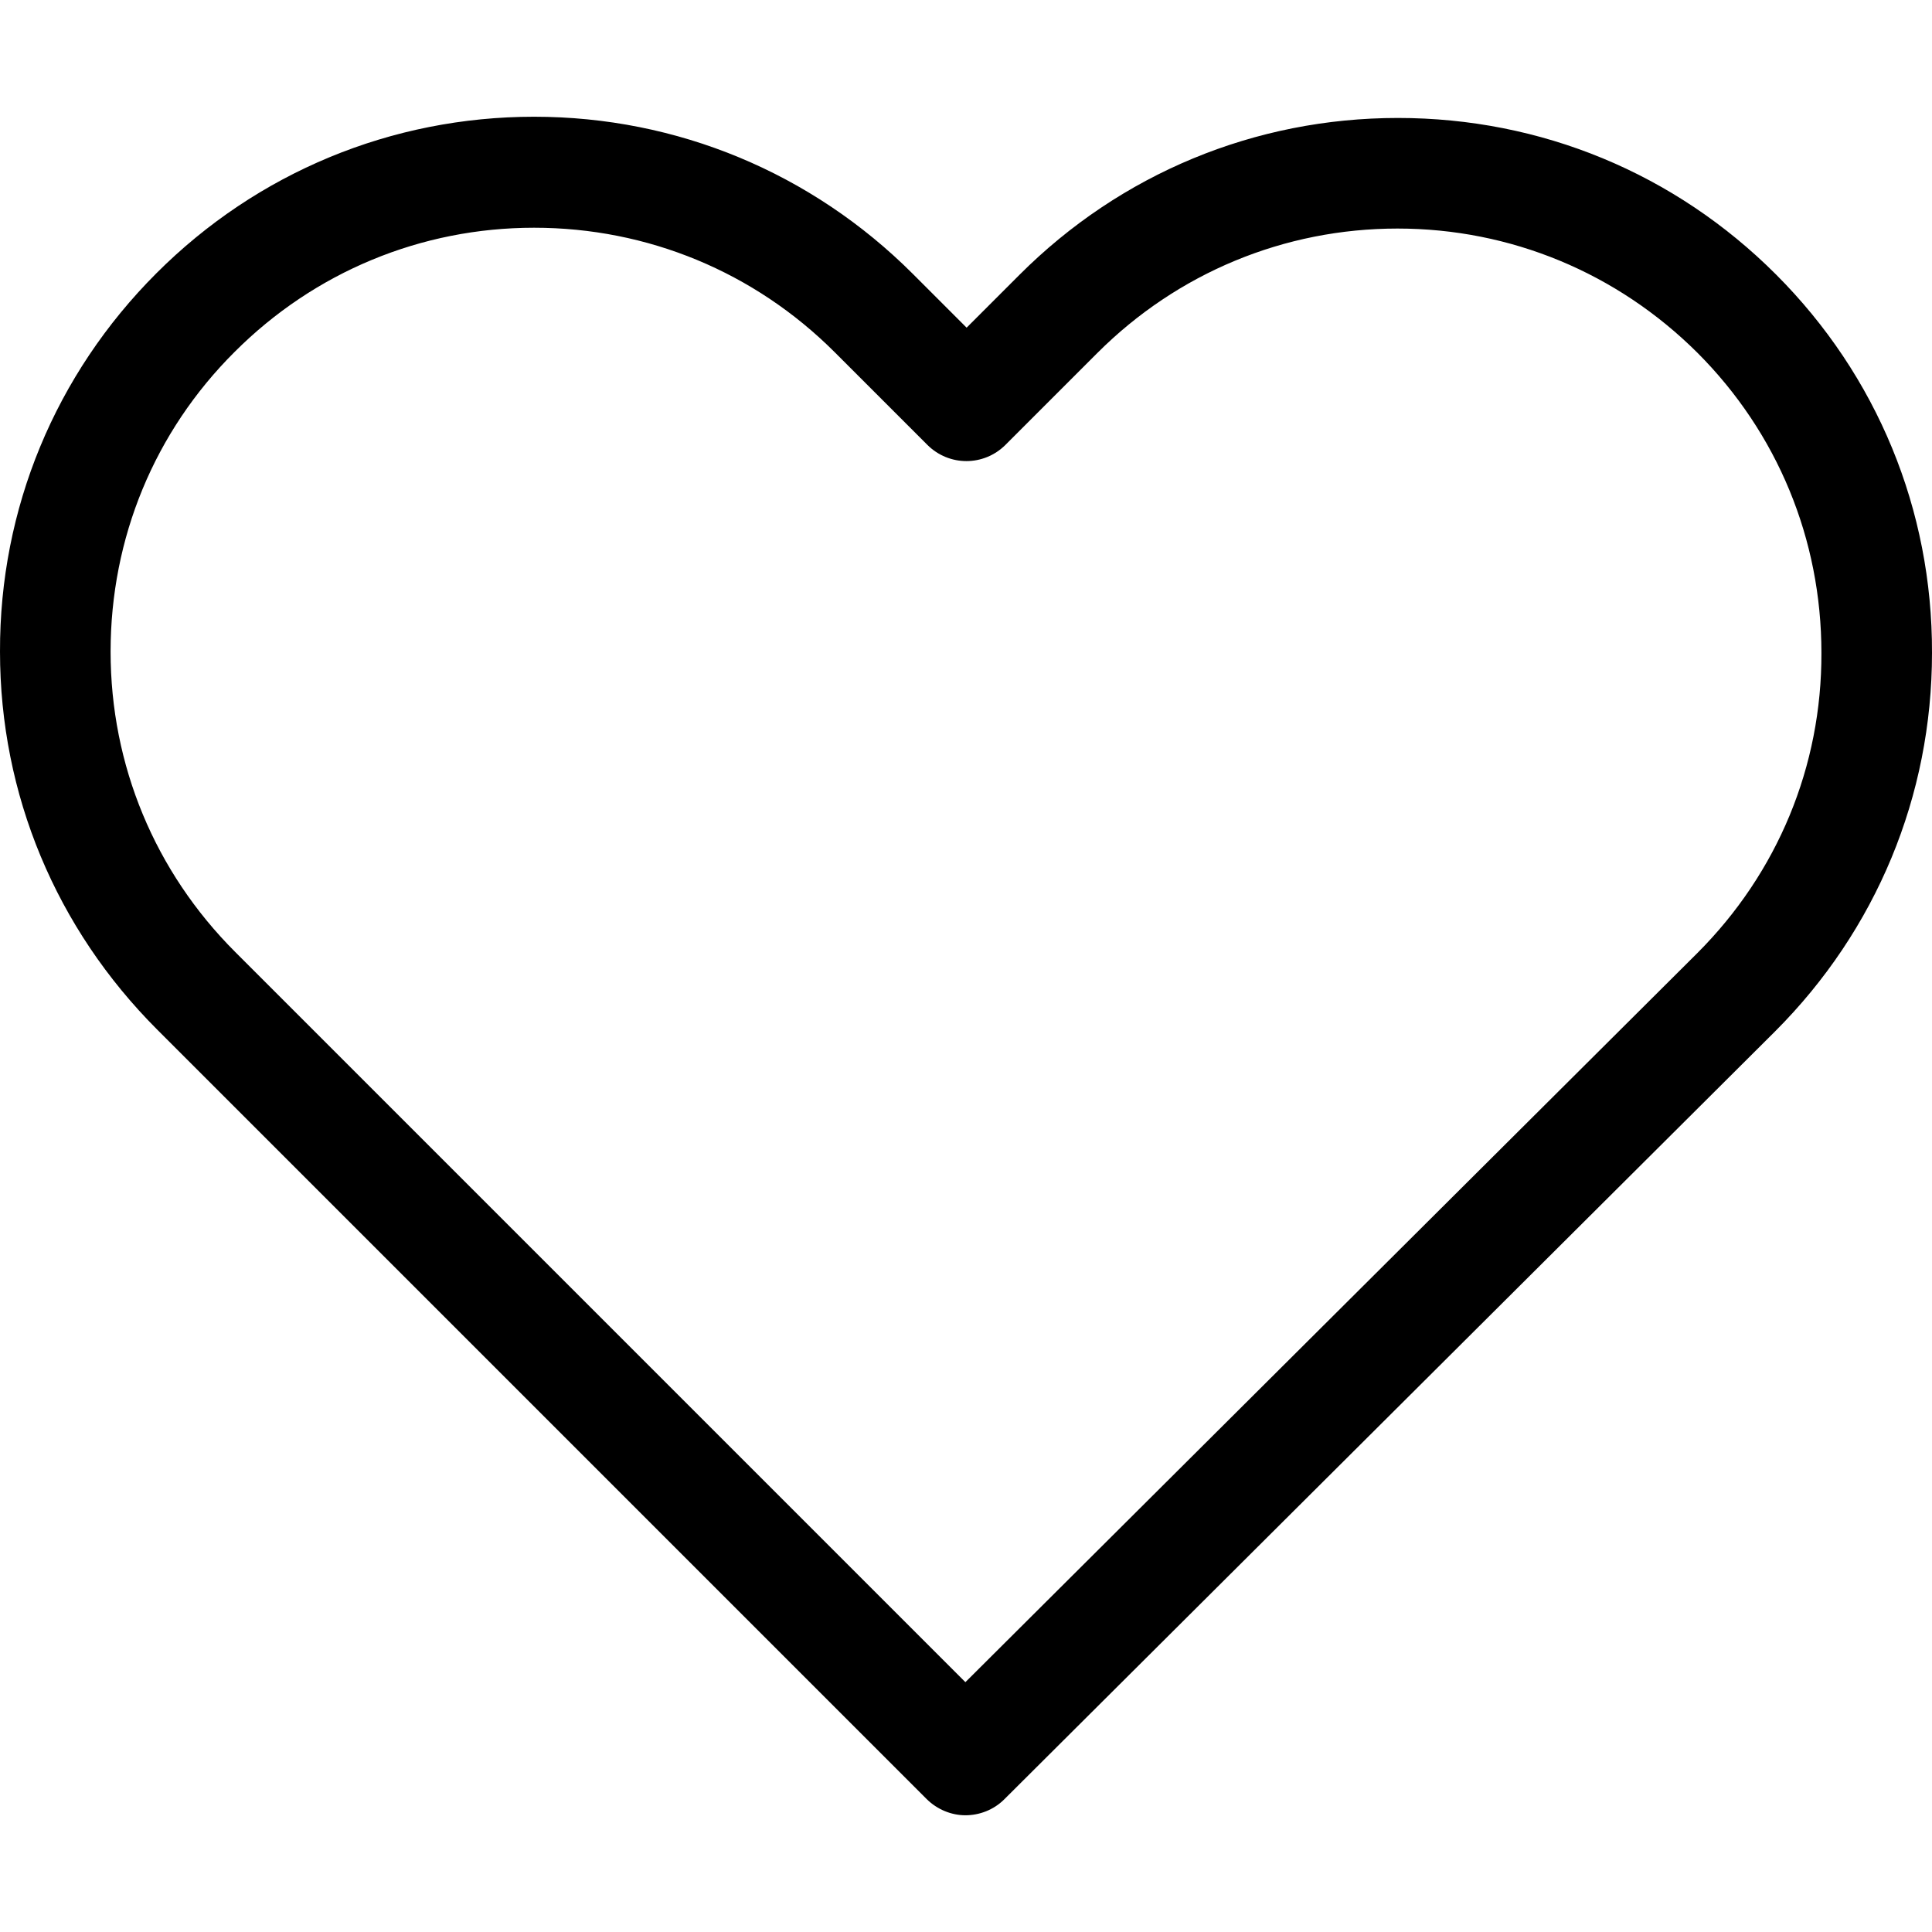
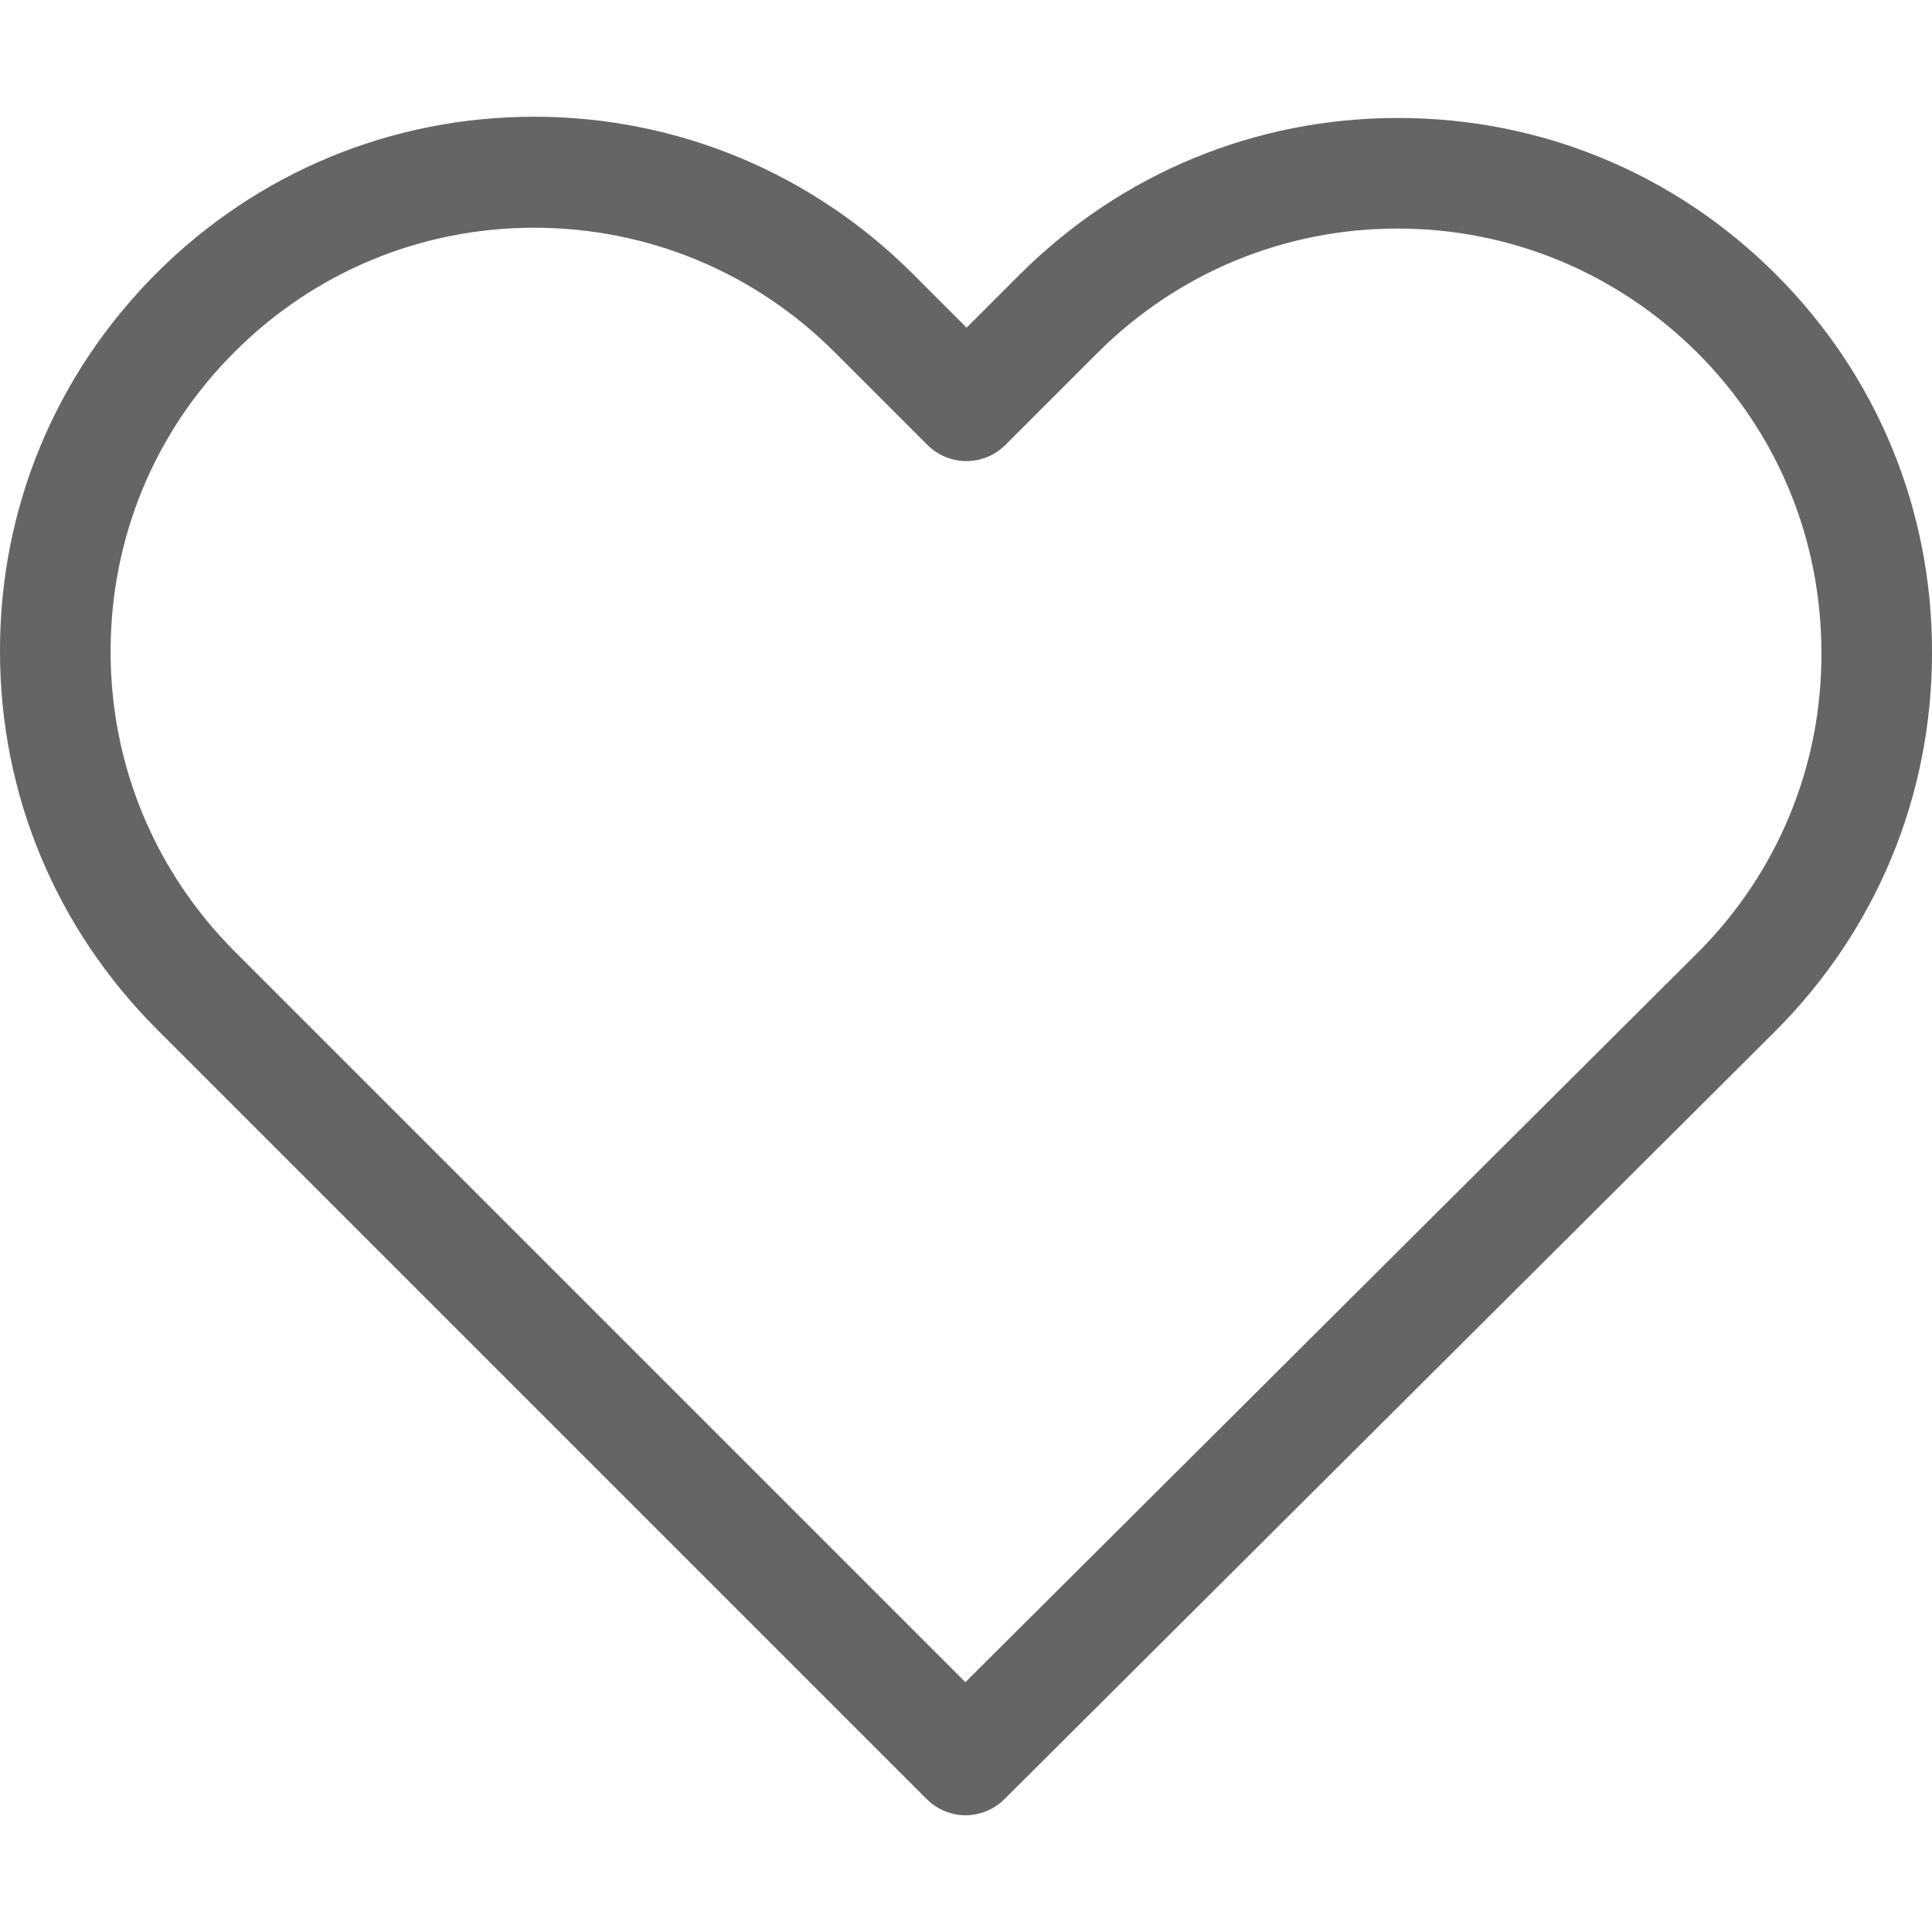
- <svg xmlns="http://www.w3.org/2000/svg" height="24px" width="24px" version="1.1" id="Capa_1" viewBox="0 0 471.70 471.70" xml:space="preserve">
+ <svg xmlns="http://www.w3.org/2000/svg" fill="#656565" height="24px" width="24px" version="1.1" id="Capa_1" viewBox="0 0 471.70 471.70" xml:space="preserve">
  <g id="SVGRepo_iconCarrier">
    <g>
-       <path fill="000" d="M433.601,67.001c-24.7-24.7-57.4-38.2-92.3-38.2s-67.7,13.6-92.4,38.3l-12.9,12.9l-13.1-13.1 c-24.7-24.7-57.6-38.4-92.5-38.4c-34.8,0-67.6,13.6-92.2,38.2c-24.7,24.7-38.3,57.5-38.2,92.4c0,34.9,13.7,67.6,38.4,92.3 l187.8,187.8c2.6,2.6,6.1,4,9.5,4c3.4,0,6.9-1.3,9.5-3.9l188.2-187.5c24.7-24.7,38.3-57.5,38.3-92.4 C471.801,124.501,458.301,91.701,433.601,67.001z M414.401,232.701l-178.7,178l-178.3-178.3c-19.6-19.6-30.4-45.6-30.4-73.3 s10.7-53.7,30.3-73.2c19.5-19.5,45.5-30.3,73.1-30.3c27.7,0,53.8,10.8,73.4,30.4l22.6,22.6c5.3,5.3,13.8,5.3,19.1,0l22.4-22.4 c19.6-19.6,45.7-30.4,73.3-30.4c27.6,0,53.6,10.8,73.2,30.3c19.6,19.6,30.3,45.6,30.3,73.3 C444.801,187.101,434.001,213.101,414.401,232.701z" />
+       <path d="M433.601,67.001c-24.7-24.7-57.4-38.2-92.3-38.2s-67.7,13.6-92.4,38.3l-12.9,12.9l-13.1-13.1 c-24.7-24.7-57.6-38.4-92.5-38.4c-34.8,0-67.6,13.6-92.2,38.2c-24.7,24.7-38.3,57.5-38.2,92.4c0,34.9,13.7,67.6,38.4,92.3 l187.8,187.8c2.6,2.6,6.1,4,9.5,4c3.4,0,6.9-1.3,9.5-3.9l188.2-187.5c24.7-24.7,38.3-57.5,38.3-92.4 C471.801,124.501,458.301,91.701,433.601,67.001z M414.401,232.701l-178.7,178l-178.3-178.3c-19.6-19.6-30.4-45.6-30.4-73.3 s10.7-53.7,30.3-73.2c19.5-19.5,45.5-30.3,73.1-30.3c27.7,0,53.8,10.8,73.4,30.4l22.6,22.6c5.3,5.3,13.8,5.3,19.1,0l22.4-22.4 c19.6-19.6,45.7-30.4,73.3-30.4c27.6,0,53.6,10.8,73.2,30.3c19.6,19.6,30.3,45.6,30.3,73.3 C444.801,187.101,434.001,213.101,414.401,232.701z" />
    </g>
  </g>
</svg>
